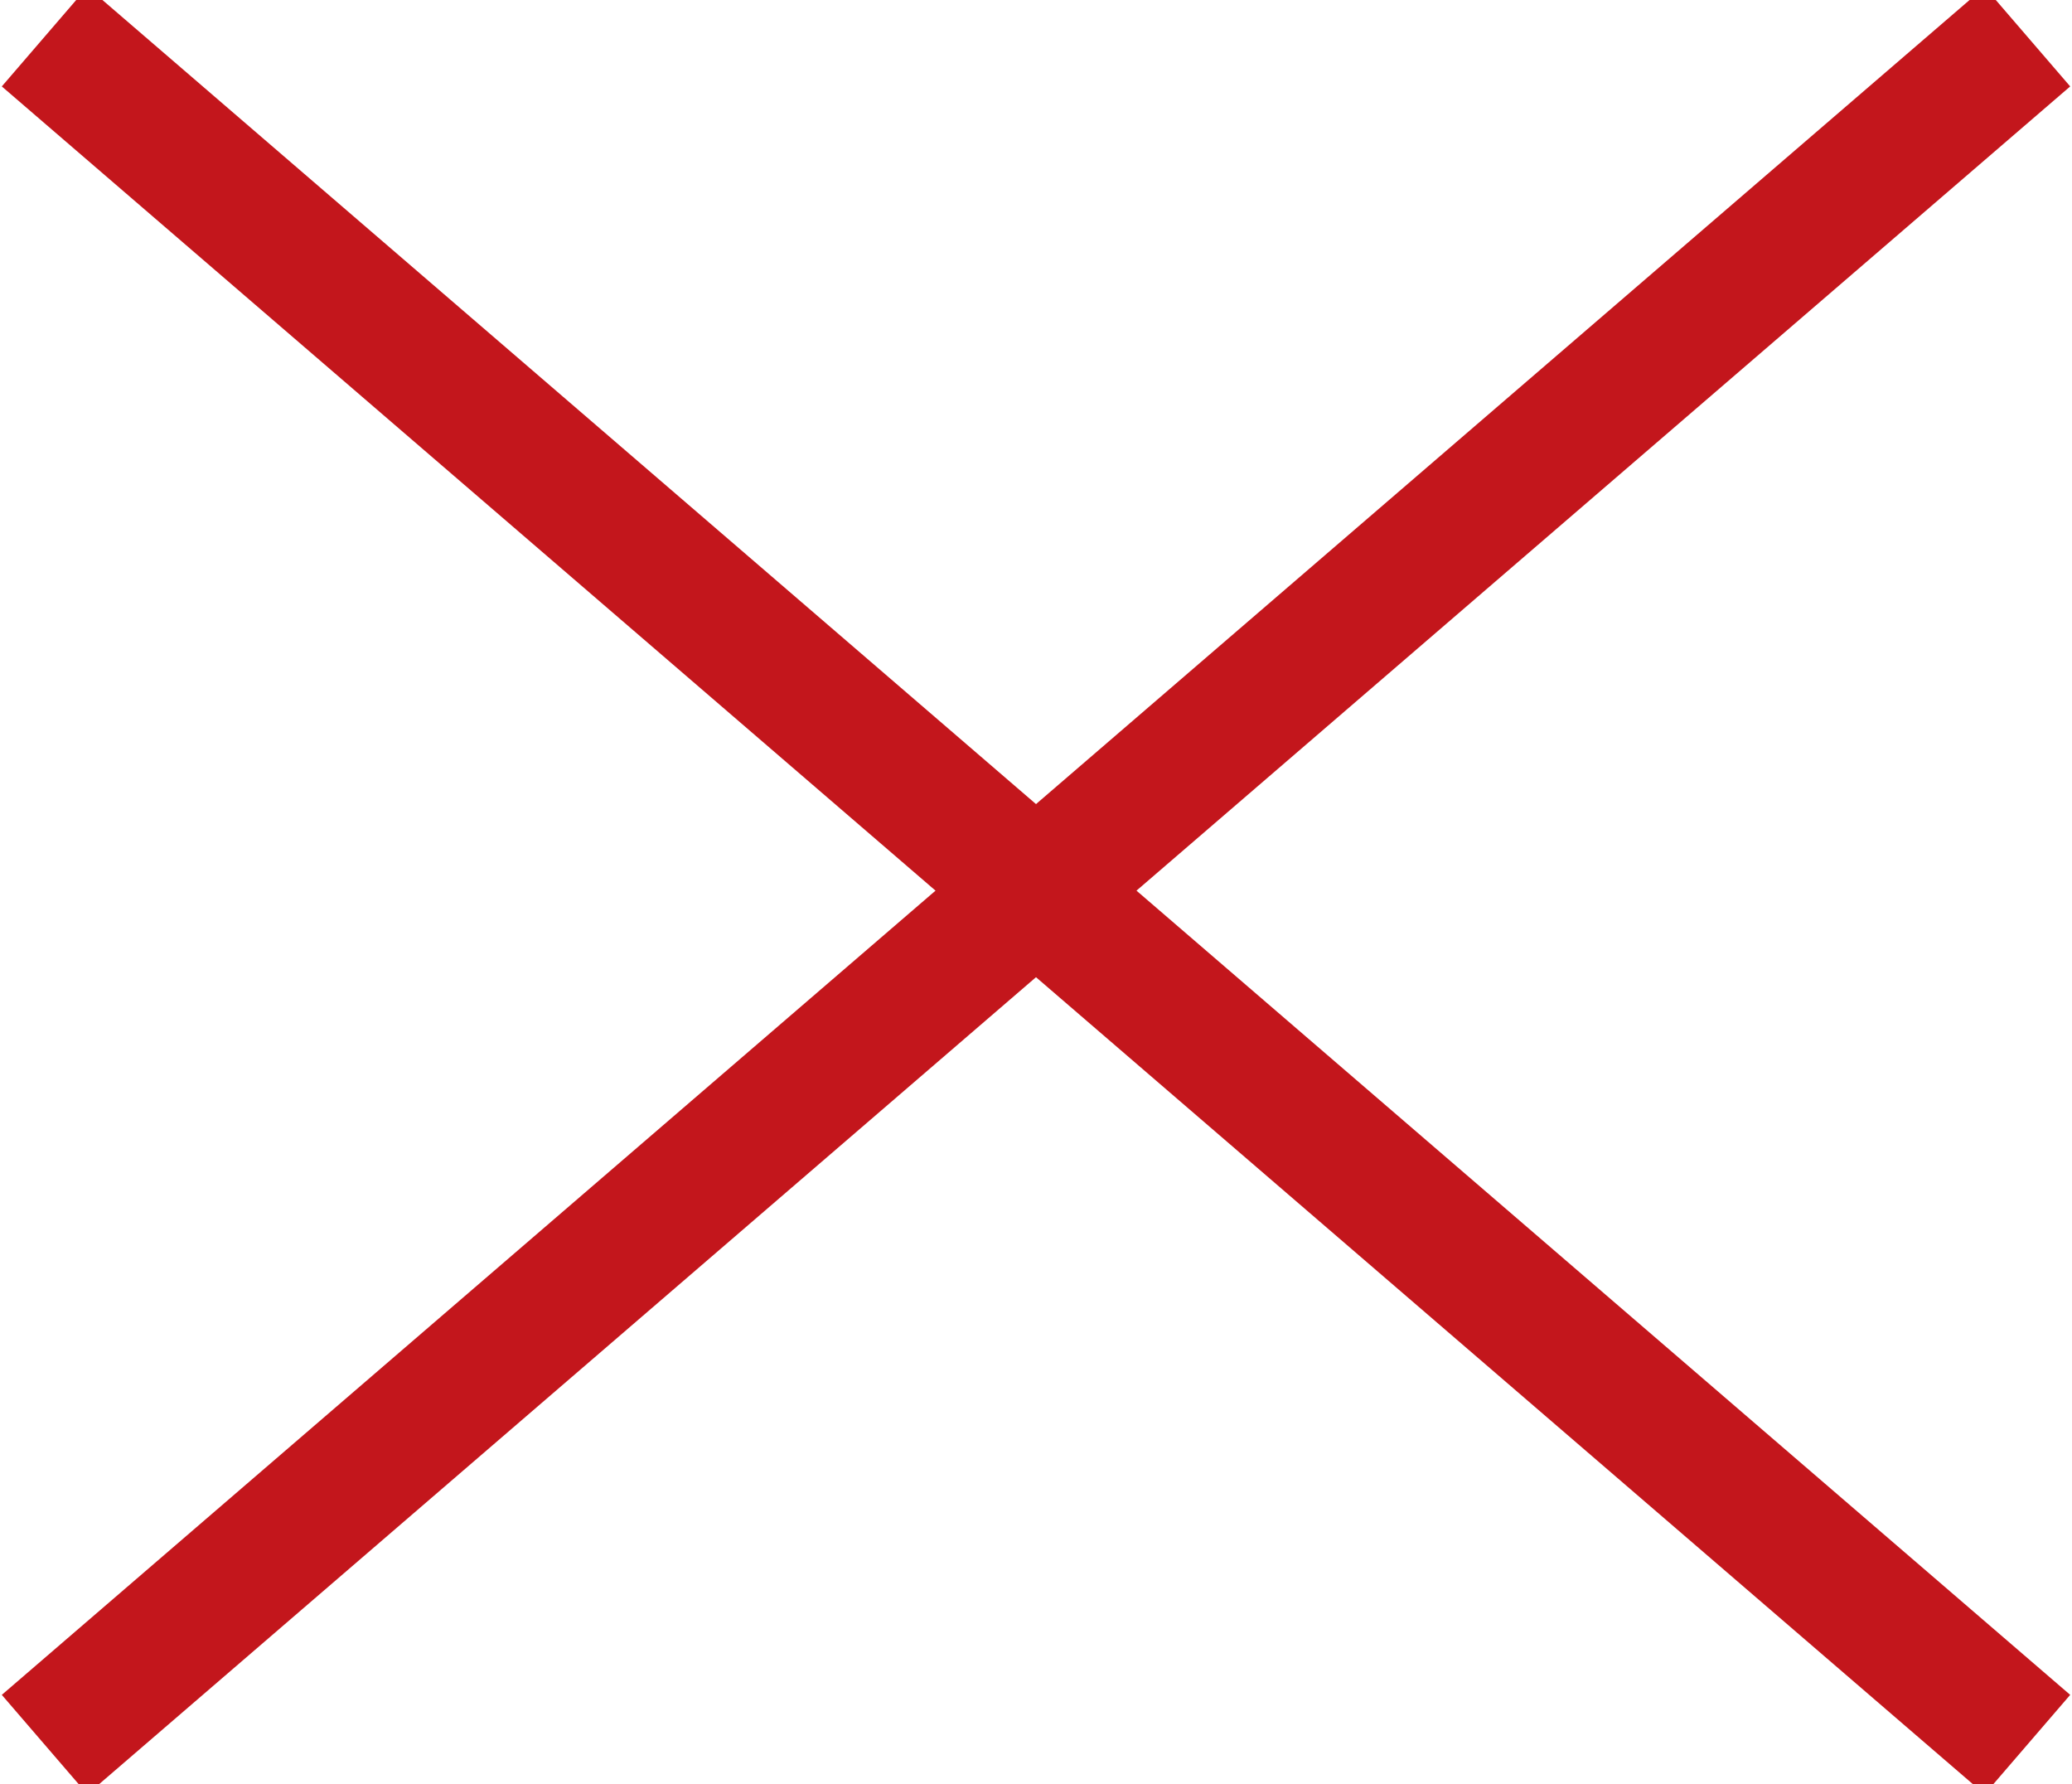
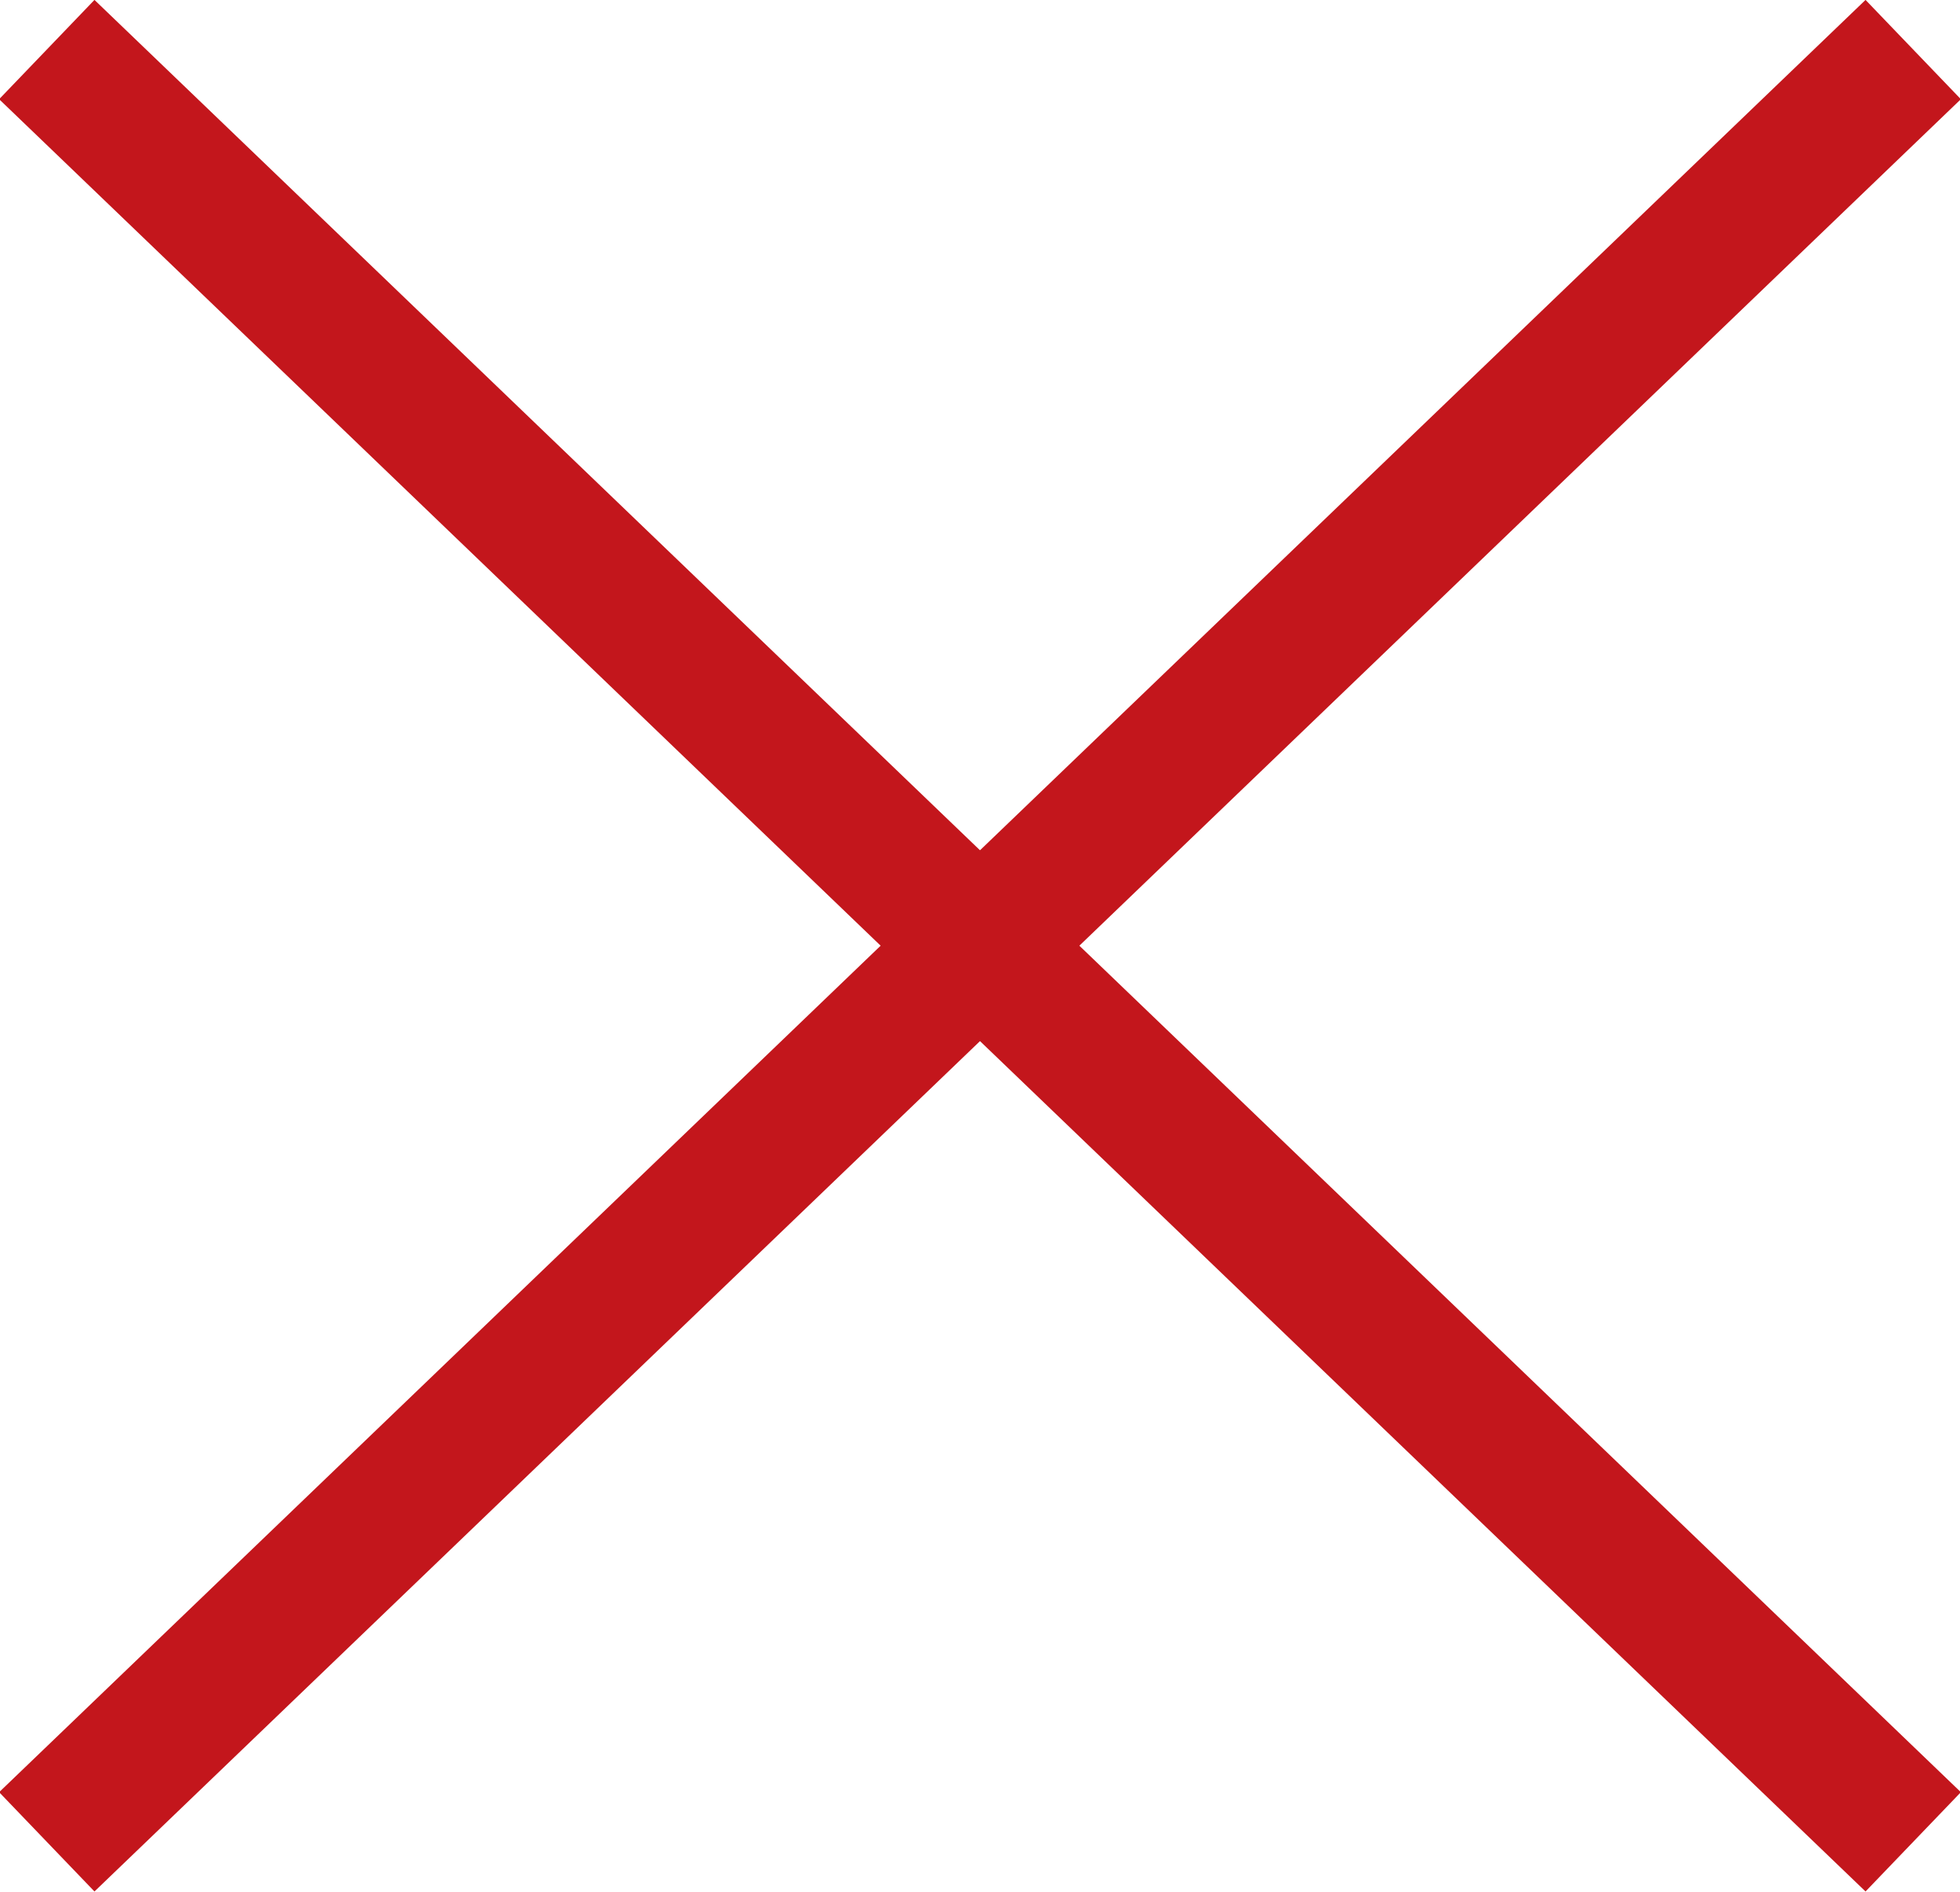
- <svg xmlns="http://www.w3.org/2000/svg" version="1.1" id="Ebene_1" x="0" y="0" viewBox="0 0 79 68" xml:space="preserve">
+ <svg xmlns="http://www.w3.org/2000/svg" version="1.1" id="Ebene_1" x="0" y="0" viewBox="0 0 71.2 68.7" xml:space="preserve">
  <style>.st0{fill:none;stroke:#c3161c;stroke-width:5;stroke-miterlimit:10}</style>
-   <path class="st0" d="M77.3 66.5L1.7 1.4" id="Ebene_1-2" />
-   <path class="st0" d="M1.7 66.5L77.3 1.4" id="Ebene_1-2_1_" />
+   <path class="st0" d="M69.5 66.9L1.7 1.8" id="Ebene_1-2" />
+   <path class="st0" d="M1.7 66.9L69.5 1.8" id="Ebene_1-2_1_" />
</svg>
